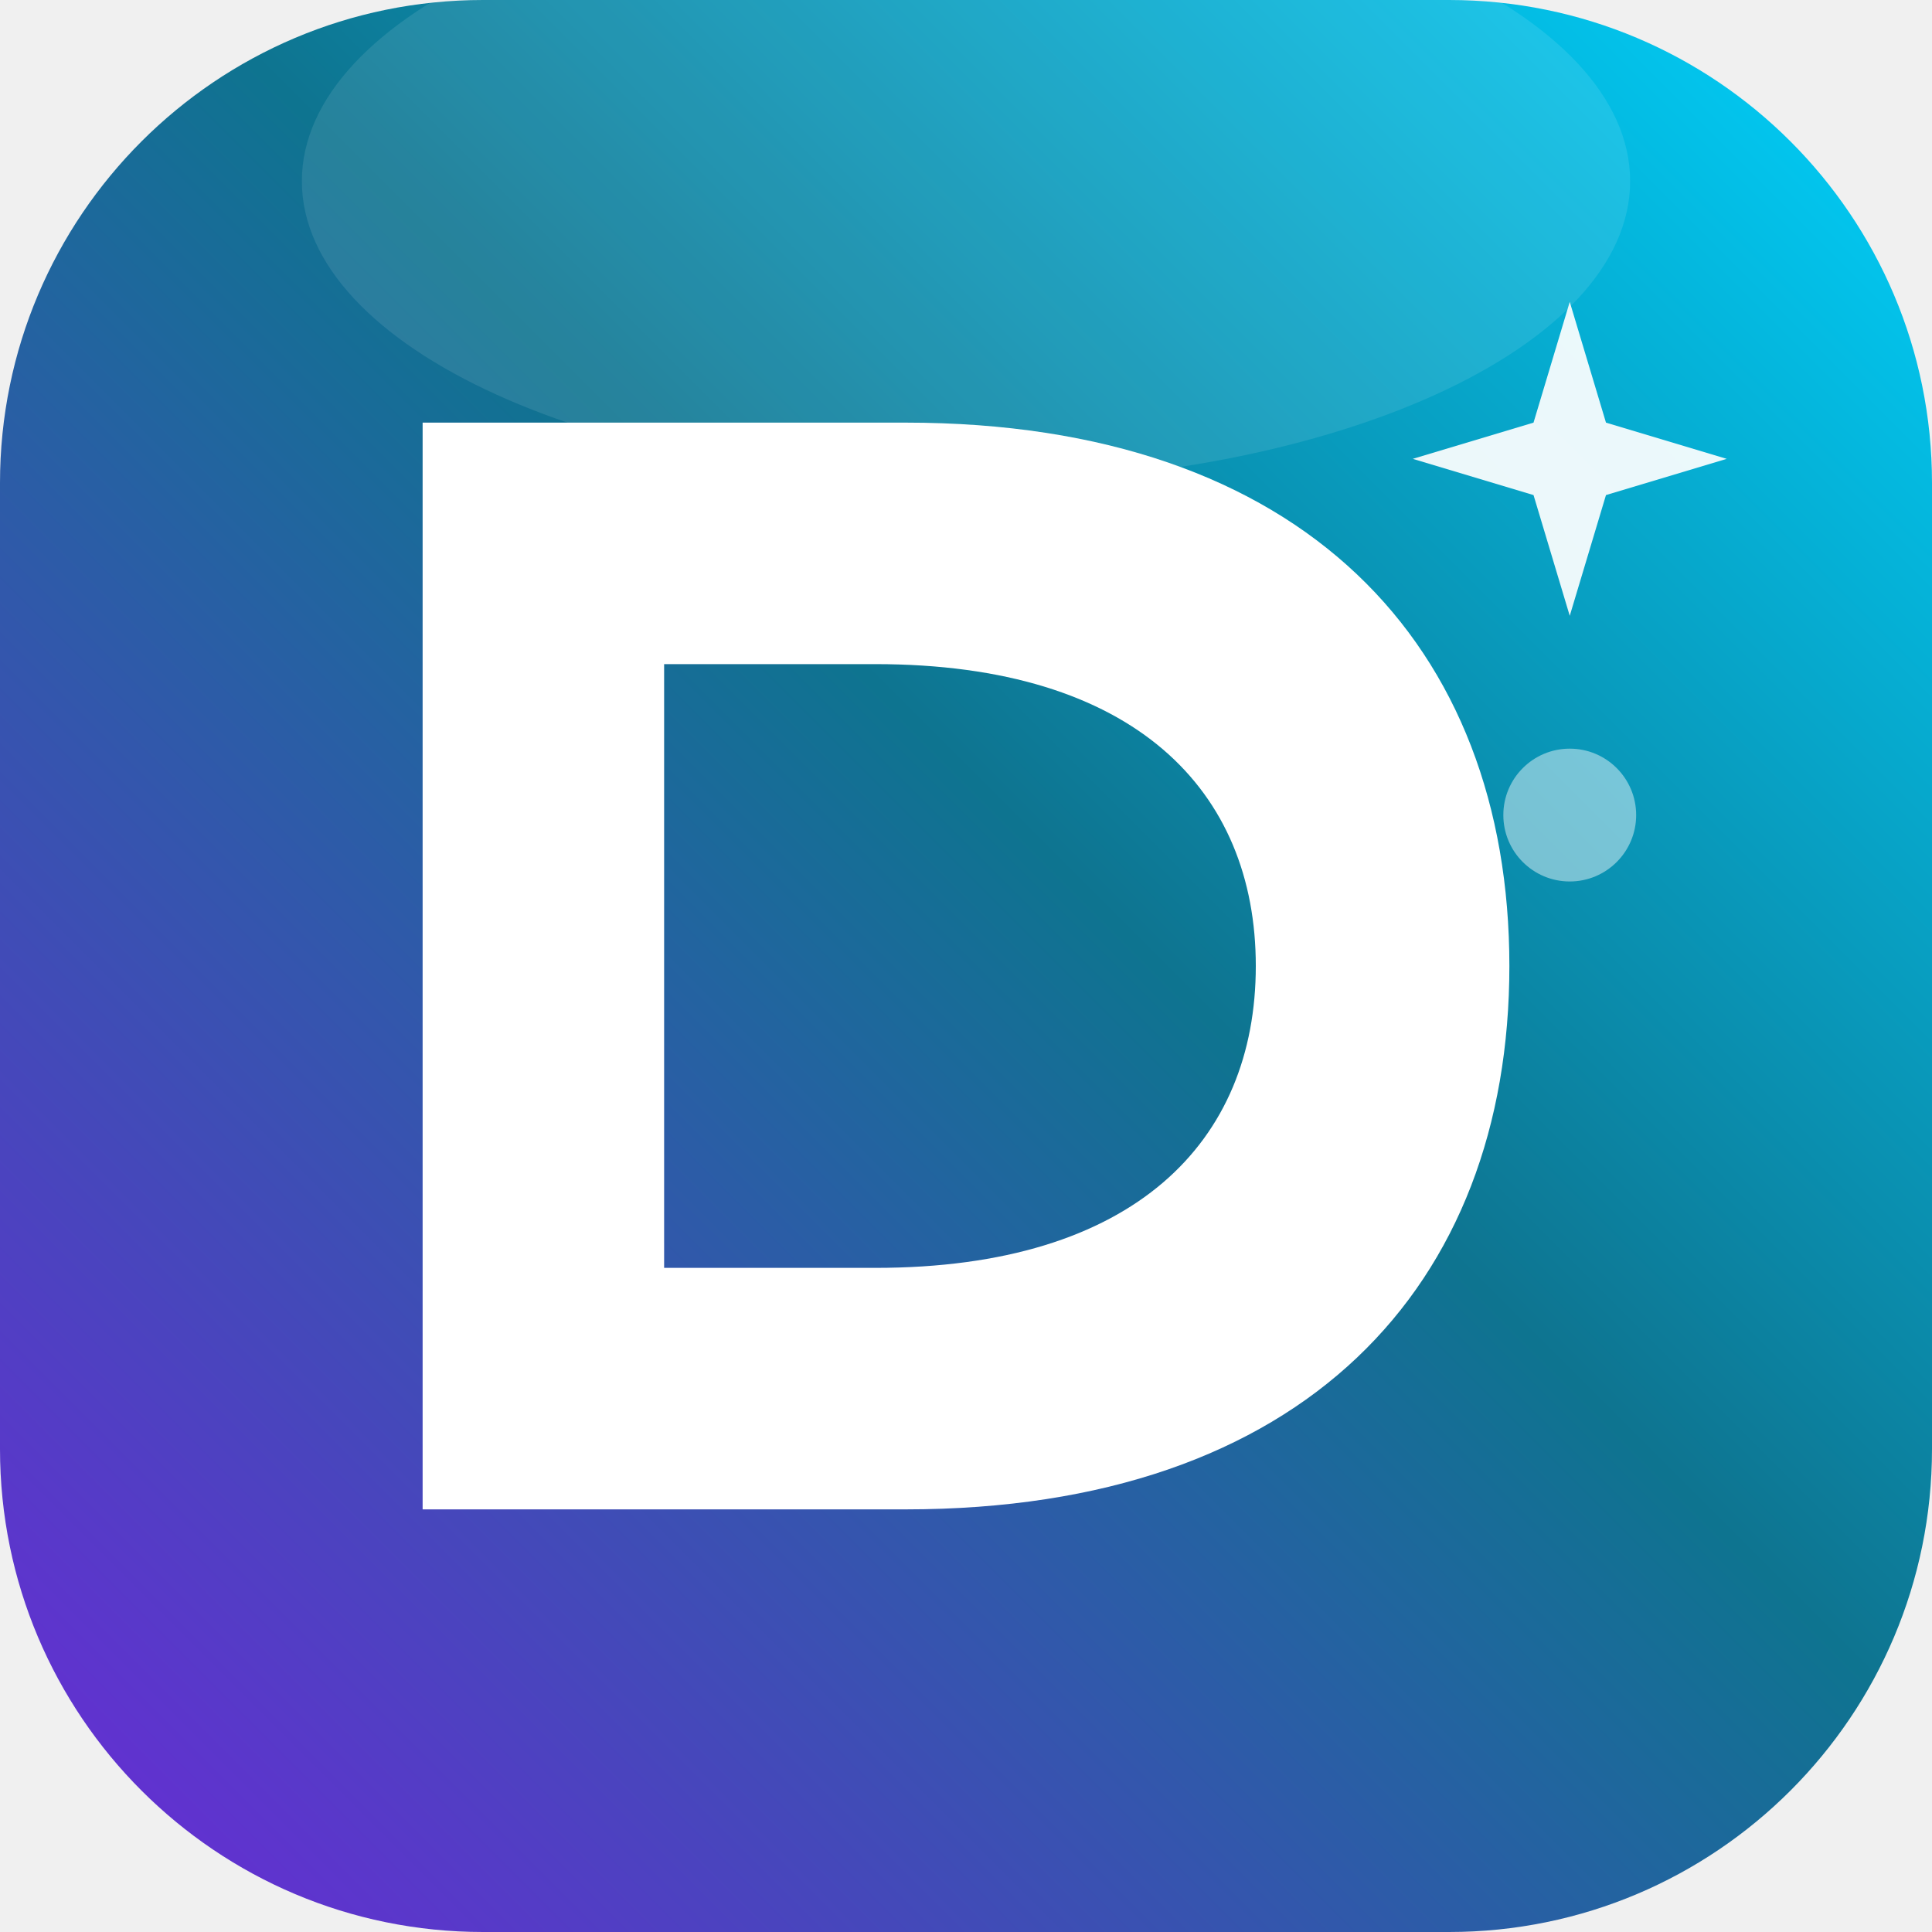
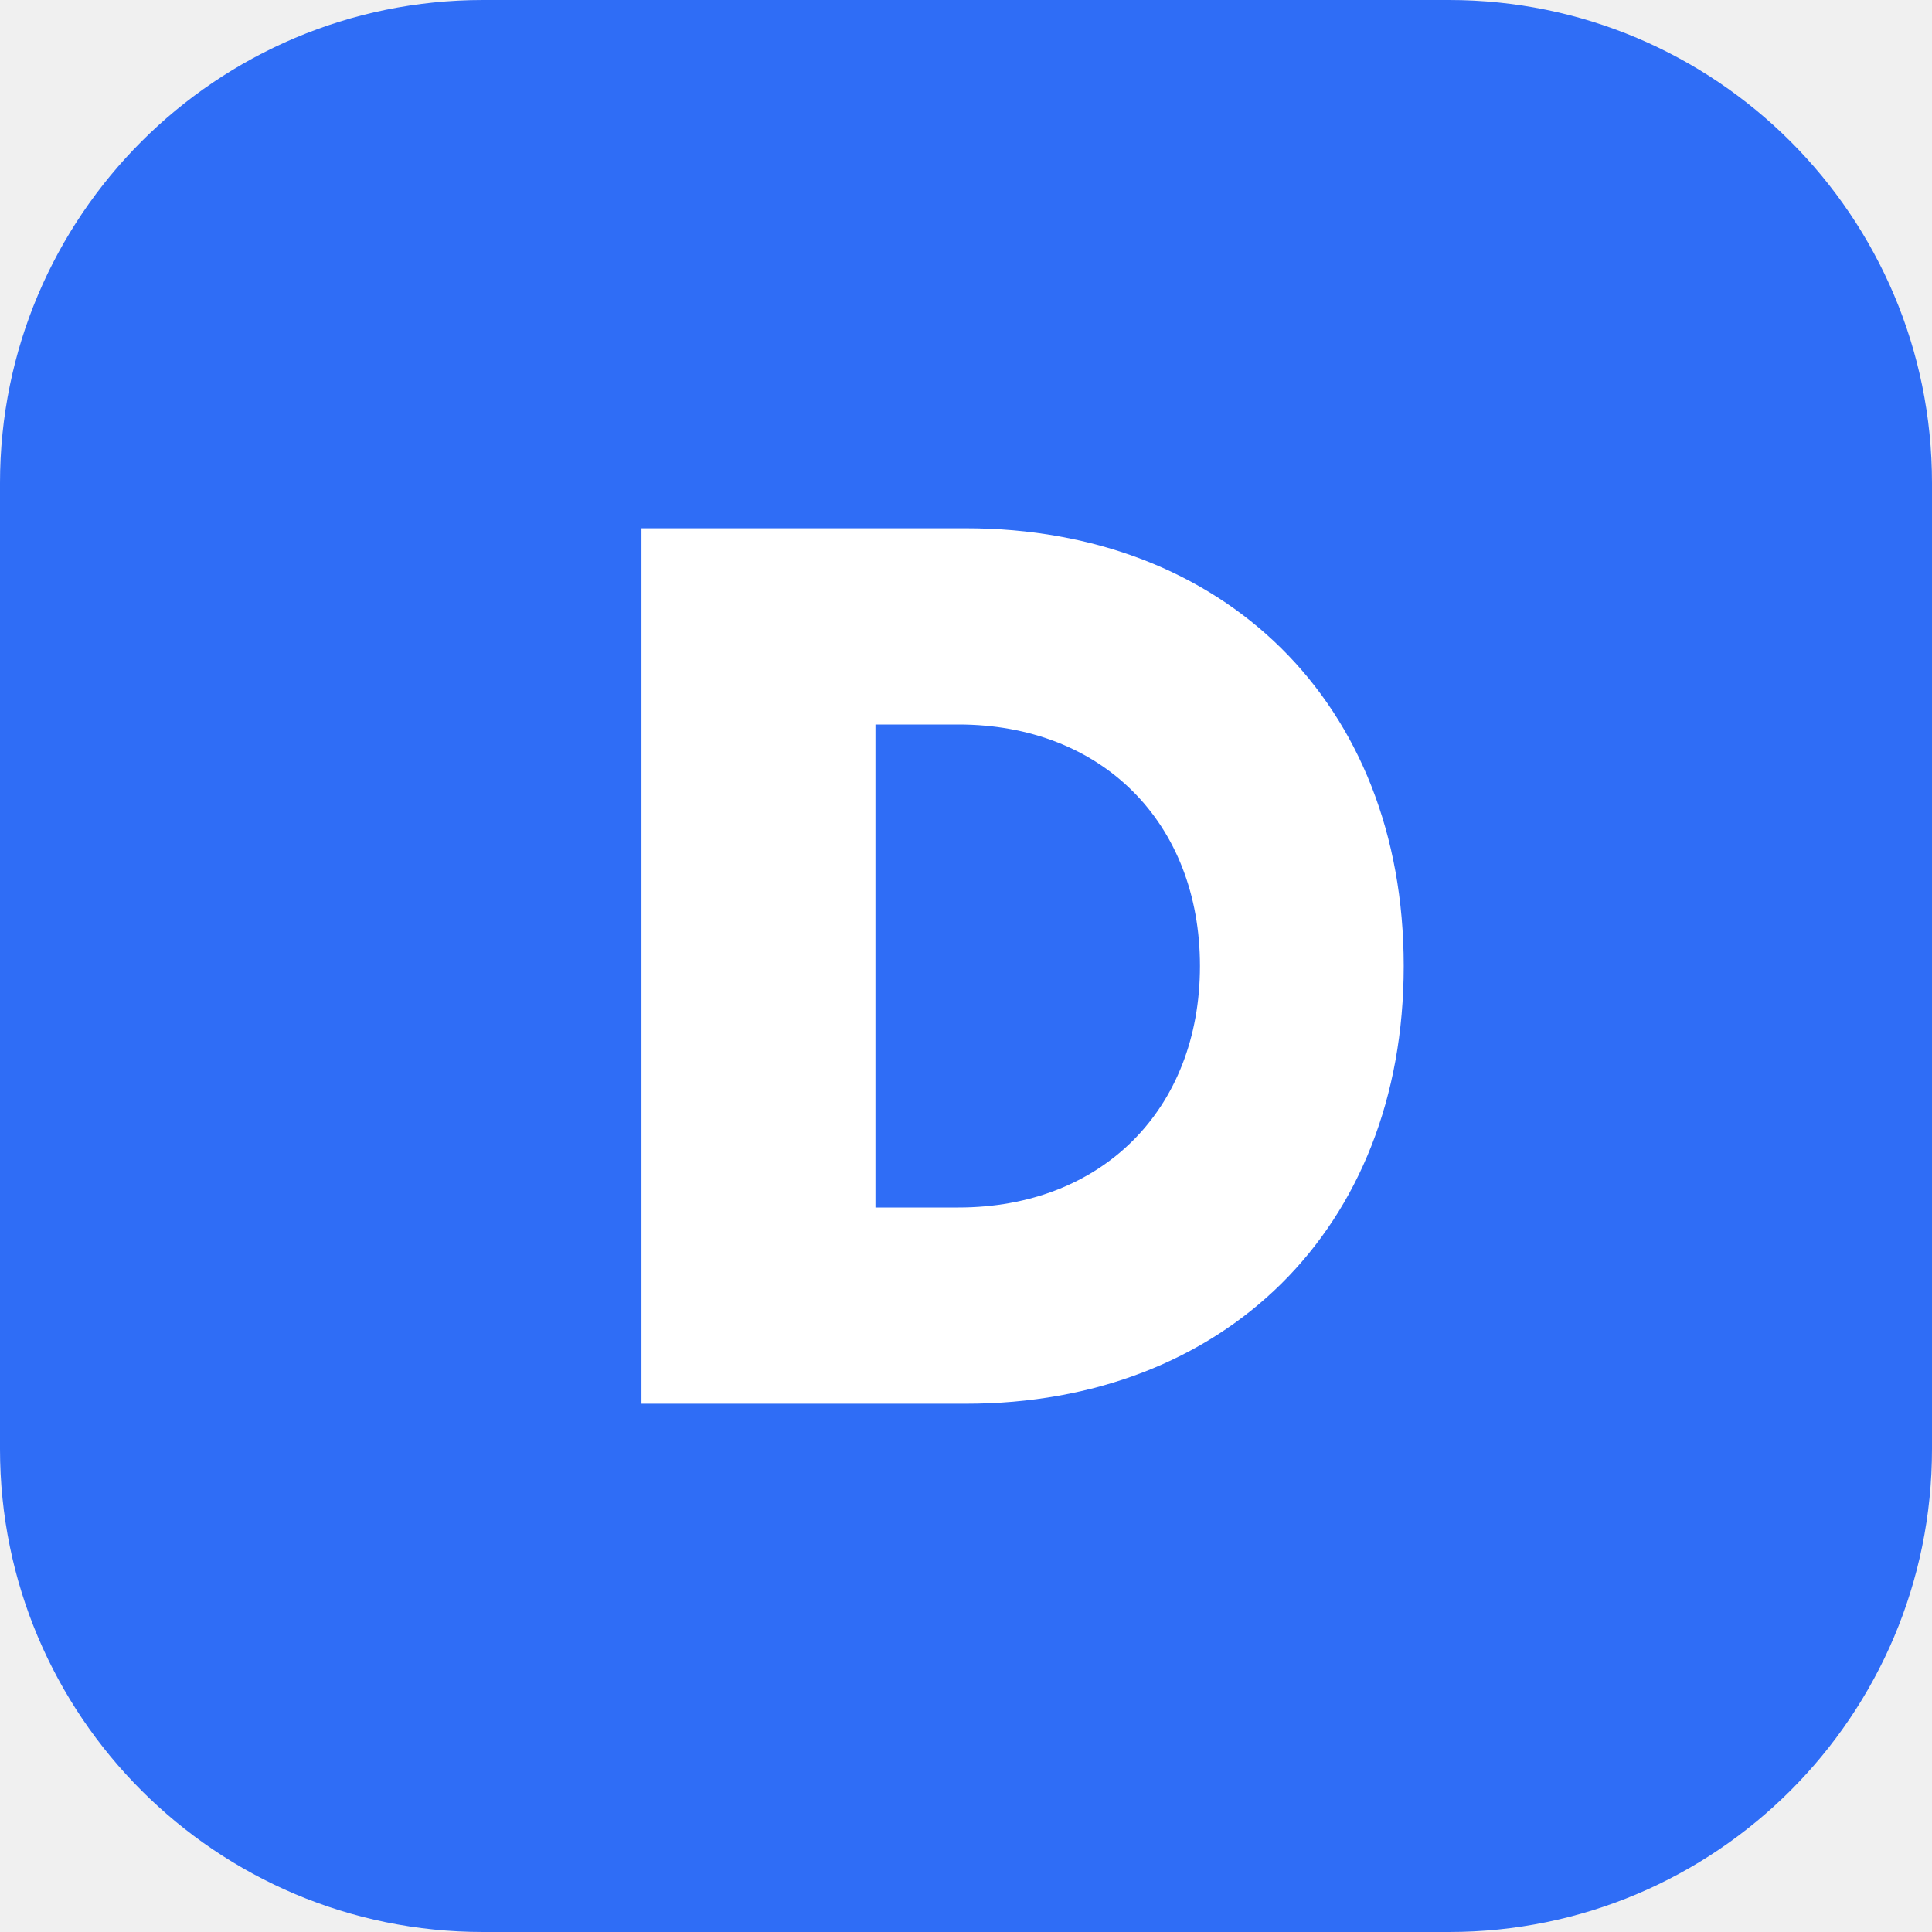
- <svg xmlns="http://www.w3.org/2000/svg" viewBox="0 0 32 32" fill="none">
-   <rect width="32" height="32" rx="8" fill="url(#bg)" />
-   <ellipse cx="16" cy="3" rx="11" ry="5" fill="white" fill-opacity="0.10" />
-   <path d="M7 7 L7 25 L15 25 C21.6 25 25 21.3 25 16 C25 10.7 21.6 7 15 7 Z" fill="white" />
-   <path d="M11 11 L14.5 11 C18.8 11 20.8 13.1 20.8 16 C20.8 18.9 18.8 21 14.5 21 L11 21 Z" fill="url(#bg)" />
-   <path d="M26 5 L26.6 7 L28.6 7.6 L26.6 8.2 L26 10.2 L25.4 8.2 L23.4 7.6 L25.4 7 Z" fill="white" fill-opacity="0.92" />
-   <circle cx="26" cy="13.5" r="1.1" fill="white" fill-opacity="0.45" />
-   <defs>
-     <linearGradient id="bg" x1="0" y1="32" x2="32" y2="0" gradientUnits="userSpaceOnUse">
-       <stop offset="0%" stop-color="#6d28d9" />
-       <stop offset="55%" stop-color="#0e7490" />
-       <stop offset="100%" stop-color="#00d4ff" />
-     </linearGradient>
-   </defs>
+ <svg xmlns="http://www.w3.org/2000/svg" width="512" height="512" viewBox="0 0 512 512" fill="none">
+   <rect width="512" height="512" rx="128" fill="#2F6DF6" />
+   <path d="M170 140h86c68 0 116 46 116 116s-48 116-116 116h-86V140zm62 52v128h22c38 0 64-26 64-64s-26-64-64-64h-22z" fill="#FFFFFF" />
</svg>
